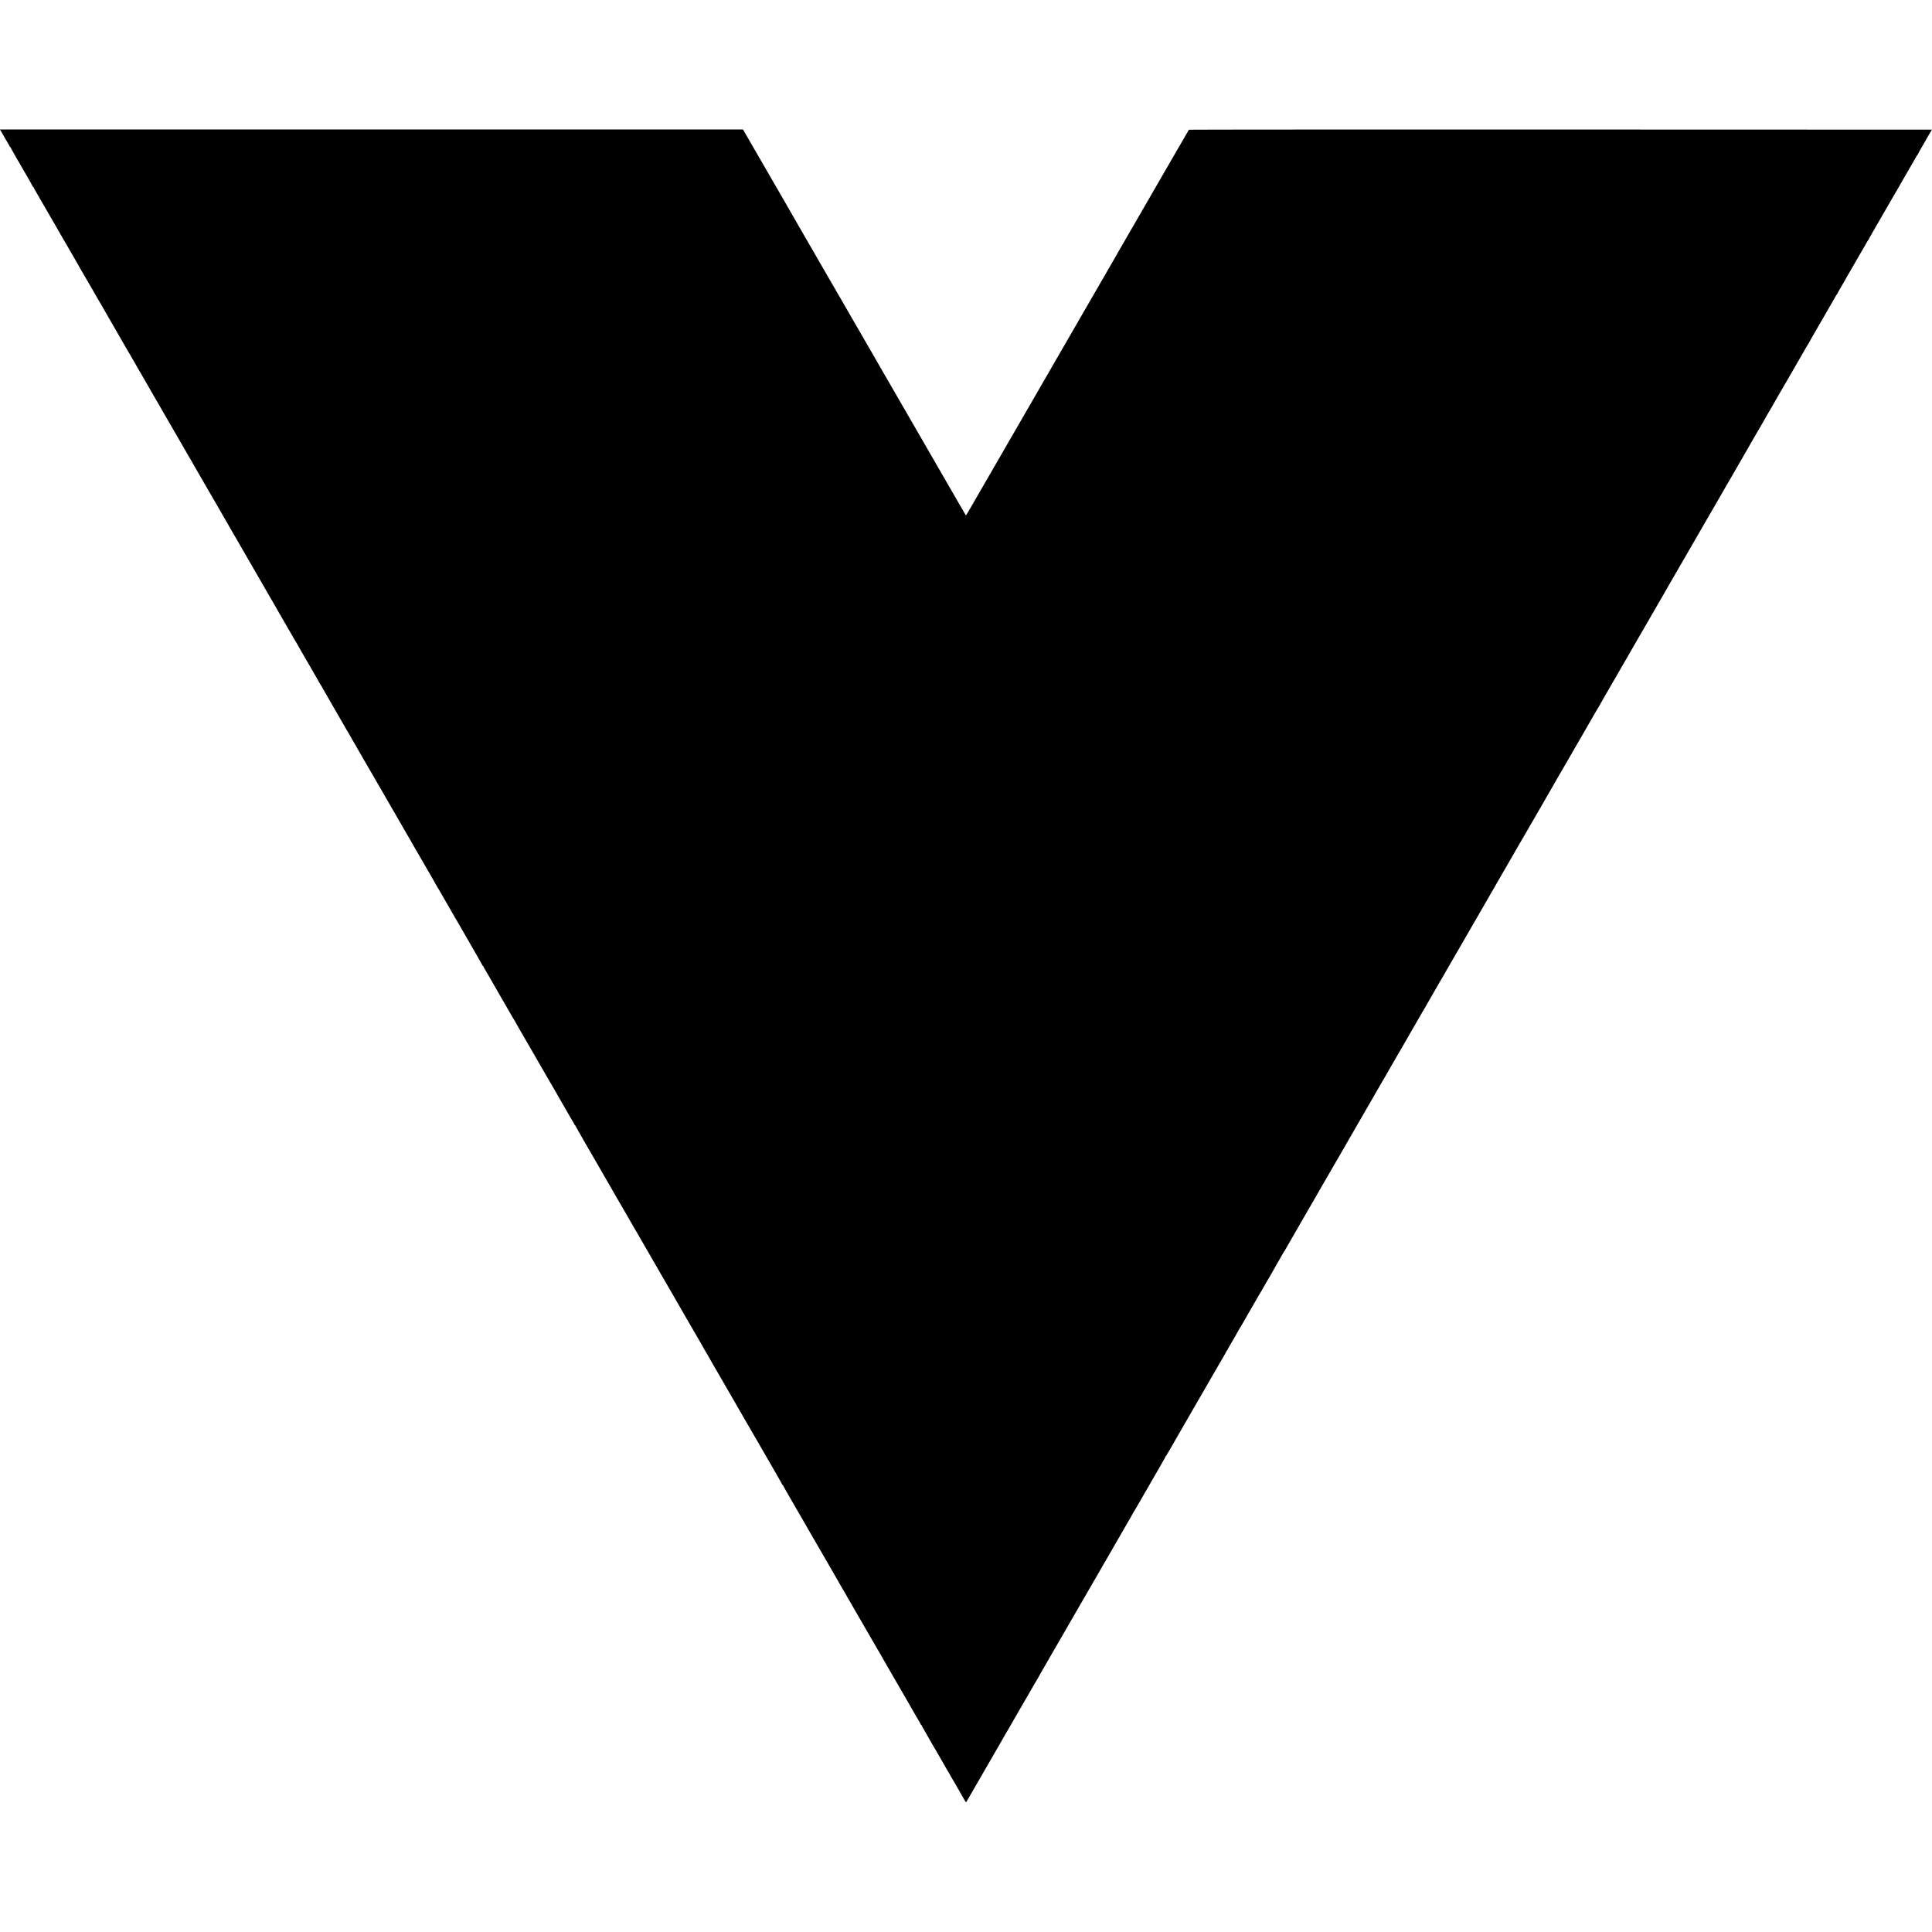
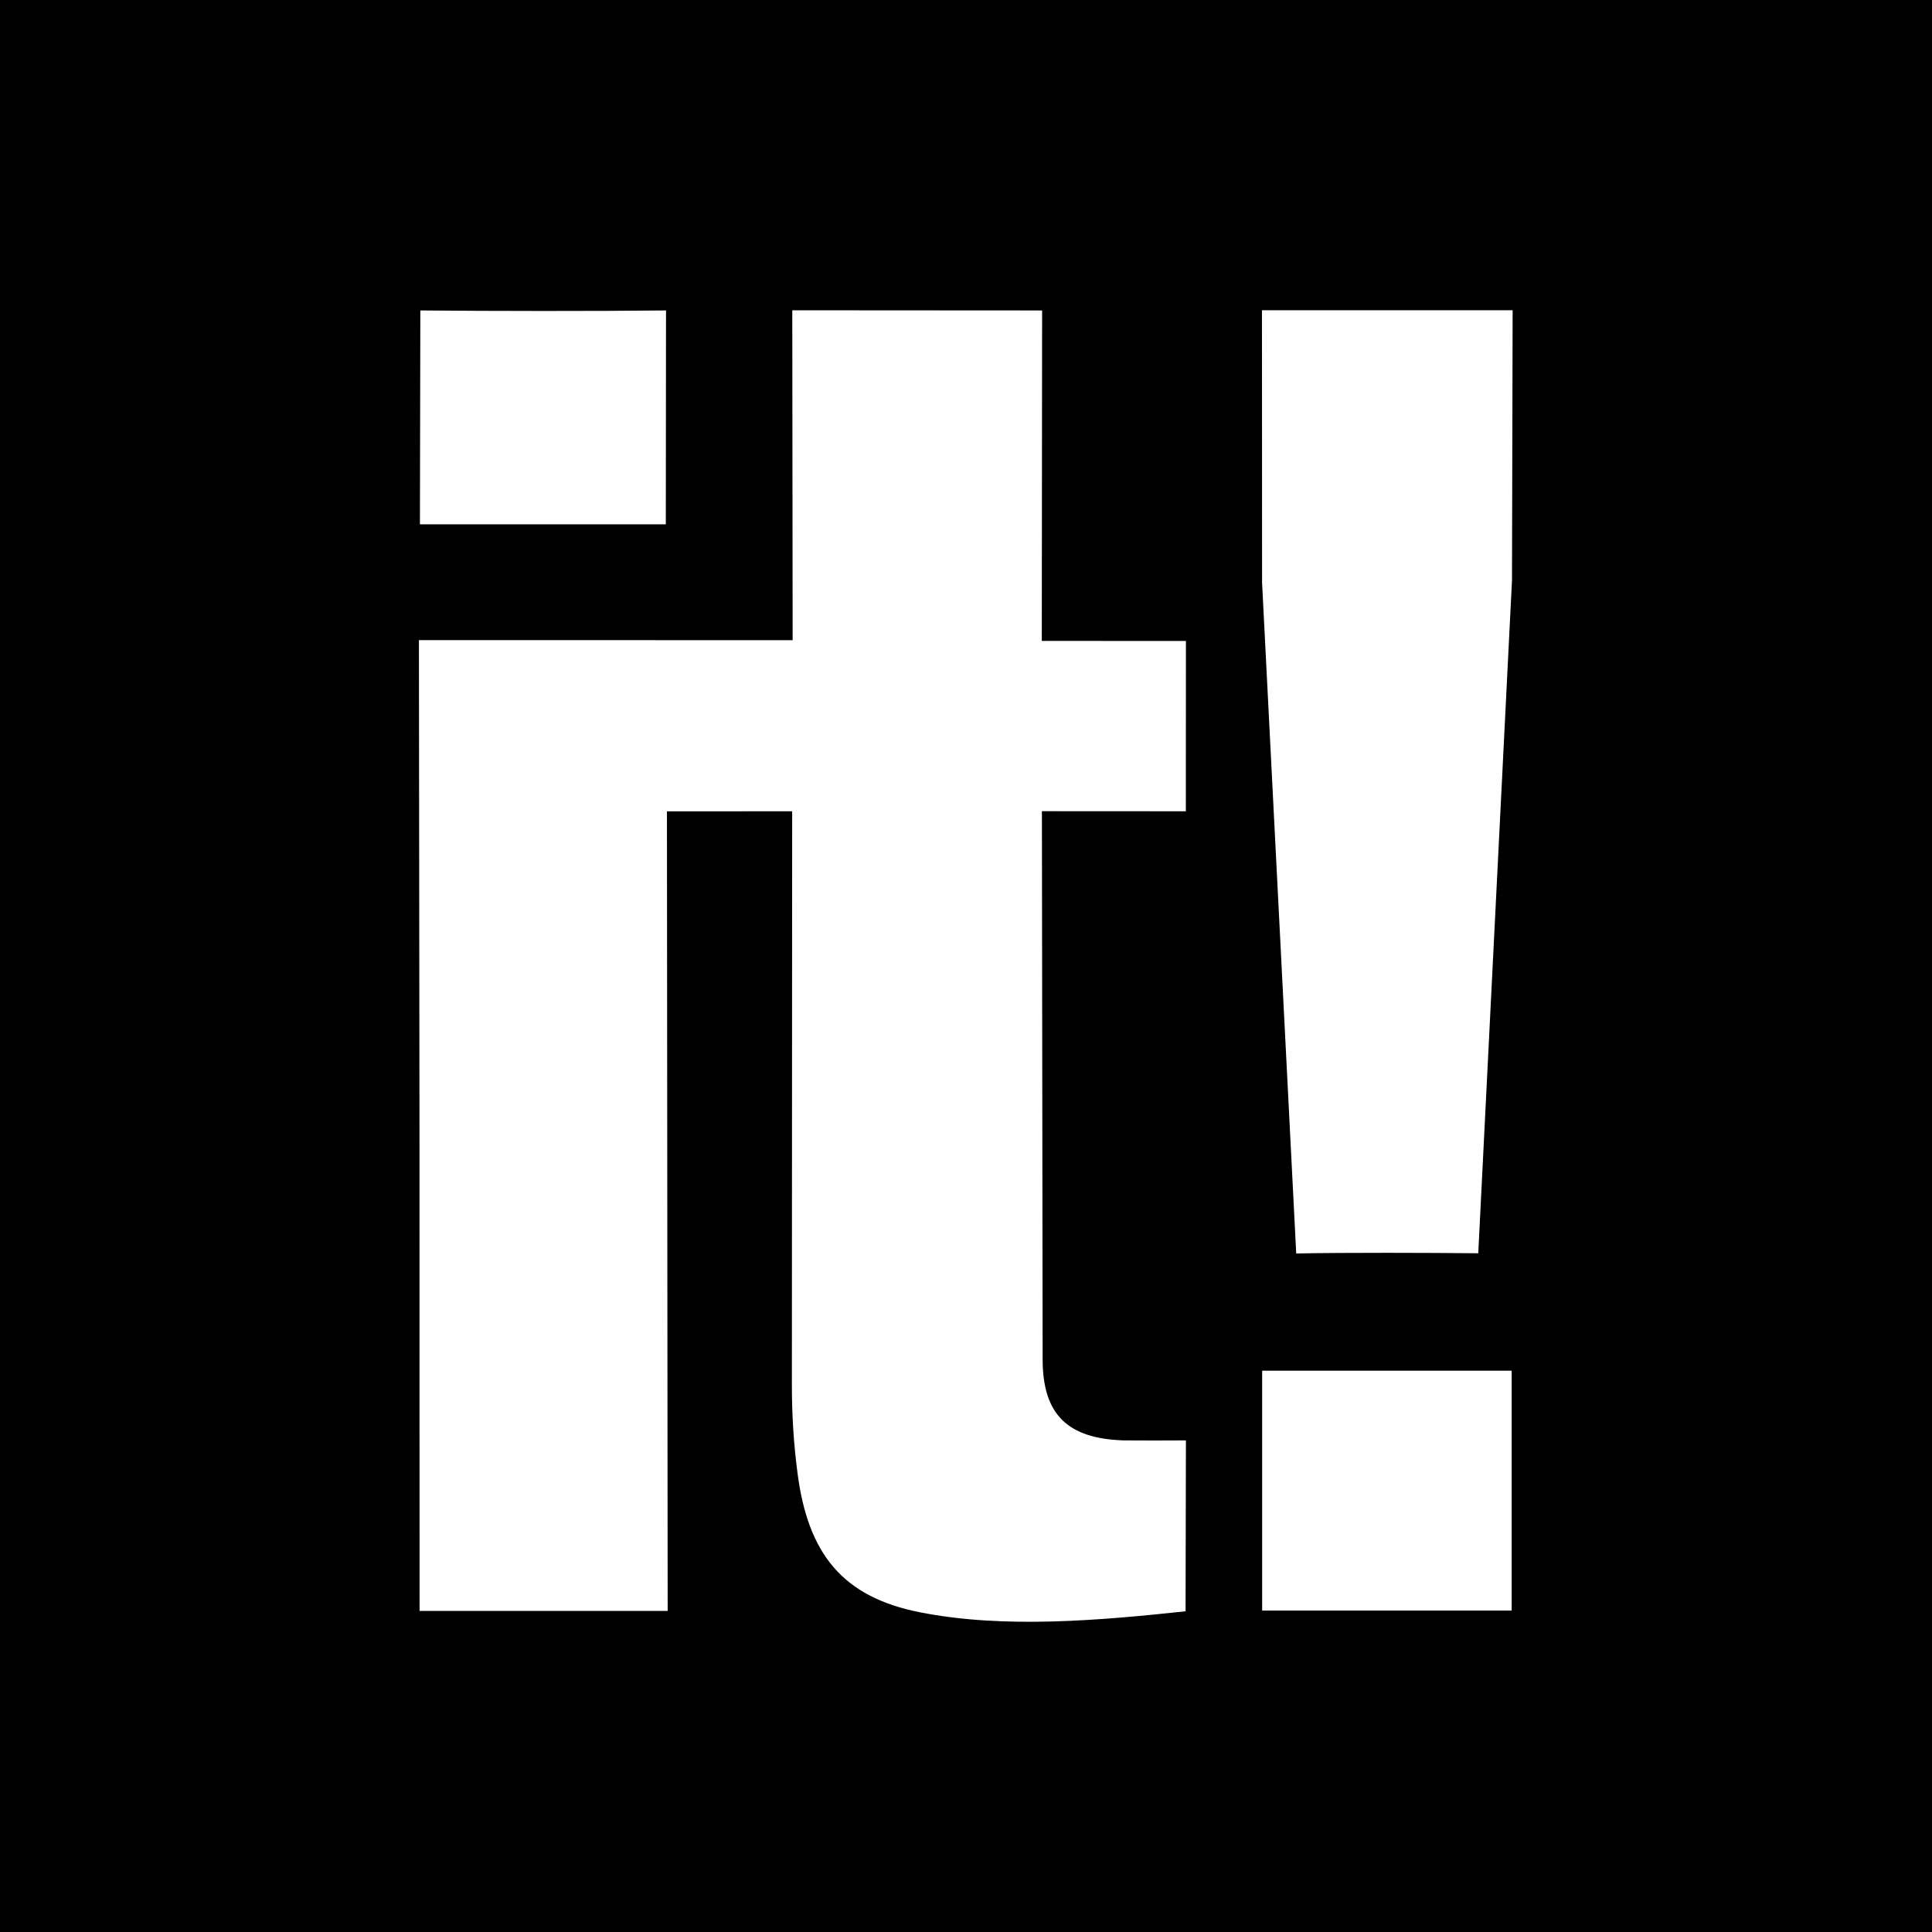
- <svg xmlns="http://www.w3.org/2000/svg" version="1.0" width="16pt" height="16pt" viewBox="0 0 16 16" preserveAspectRatio="xMidYMid meet">
-   <g transform="translate(0,16) scale(0.00032,-0.00032)" fill="#000000" stroke="none">
-     <path d="M18 46618 c45 -75 122 -207 122 -211 0 -2 25 -45 55 -95 30 -50 55 -96 55 -102 0 -5 5 -10 10 -10 6 0 10 -4 10 -9 0 -5 73 -135 161 -288 89 -153 173 -298 187 -323 14 -25 32 -57 41 -72 88 -149 187 -324 189 -335 2 -7 8 -13 13 -13 5 0 9 -4 9 -10 0 -5 46 -89 103 -187 175 -302 490 -846 507 -876 8 -16 20 -36 25 -45 28 -46 290 -498 339 -585 13 -23 74 -129 136 -236 61 -107 123 -215 137 -240 14 -25 29 -50 33 -56 5 -5 23 -37 40 -70 18 -33 38 -67 44 -75 11 -16 21 -33 63 -109 14 -25 29 -50 33 -56 4 -5 21 -35 38 -65 55 -100 261 -455 269 -465 4 -5 14 -21 20 -35 15 -29 41 -75 103 -180 24 -41 52 -88 60 -105 9 -16 57 -100 107 -185 112 -193 362 -626 380 -660 8 -14 23 -38 33 -55 11 -16 23 -37 27 -45 4 -8 26 -46 48 -85 23 -38 53 -90 67 -115 46 -81 64 -113 178 -310 62 -107 121 -210 132 -227 37 -67 56 -99 85 -148 16 -27 32 -57 36 -65 4 -8 15 -27 25 -42 9 -15 53 -89 96 -165 44 -76 177 -307 296 -513 120 -206 268 -463 330 -570 131 -227 117 -203 200 -348 36 -62 73 -125 82 -140 10 -15 21 -34 25 -42 4 -8 20 -37 36 -65 17 -27 38 -65 48 -82 49 -85 64 -111 87 -153 13 -25 28 -49 32 -55 4 -5 78 -134 165 -285 87 -151 166 -288 176 -305 10 -16 26 -43 35 -59 9 -17 125 -217 257 -445 132 -229 253 -441 270 -471 17 -30 45 -79 64 -108 18 -29 33 -54 33 -57 0 -2 20 -37 44 -77 24 -40 123 -212 221 -383 97 -170 190 -330 205 -355 16 -25 39 -65 53 -90 13 -25 81 -144 152 -265 70 -121 137 -238 150 -260 12 -22 37 -65 55 -95 18 -30 43 -73 55 -95 12 -22 48 -85 80 -140 77 -132 163 -280 190 -330 13 -22 71 -123 130 -225 59 -102 116 -199 126 -217 10 -17 29 -50 43 -72 15 -22 26 -43 26 -45 0 -2 27 -50 60 -106 33 -56 60 -103 60 -105 0 -2 55 -98 90 -155 8 -14 182 -316 239 -414 13 -22 45 -79 72 -124 27 -46 49 -86 49 -89 0 -2 14 -24 30 -48 16 -24 30 -46 30 -49 0 -5 74 -135 100 -176 5 -8 24 -42 43 -75 50 -88 58 -101 262 -455 104 -179 199 -345 213 -370 14 -25 28 -49 32 -55 4 -5 17 -26 28 -45 10 -19 62 -109 114 -200 114 -197 133 -230 170 -295 16 -27 33 -57 38 -65 17 -28 96 -165 103 -180 4 -8 16 -28 26 -45 10 -16 77 -131 148 -255 72 -124 181 -313 243 -420 62 -107 121 -209 131 -227 35 -62 323 -560 392 -678 38 -66 83 -145 100 -175 16 -30 33 -59 37 -65 4 -5 17 -27 29 -47 34 -61 56 -100 90 -156 17 -29 31 -55 31 -57 0 -2 17 -32 39 -67 21 -35 134 -229 251 -433 117 -203 235 -407 261 -451 27 -45 49 -85 49 -88 0 -4 8 -19 19 -34 15 -21 200 -341 309 -533 10 -19 33 -58 51 -87 17 -29 31 -54 31 -56 0 -2 25 -44 55 -94 30 -50 55 -95 55 -98 0 -4 6 -15 14 -23 7 -9 27 -41 43 -71 17 -30 170 -297 342 -594 171 -296 311 -542 311 -547 0 -5 5 -9 10 -9 6 0 10 -4 10 -10 0 -5 22 -47 49 -92 27 -46 58 -99 68 -118 24 -43 81 -140 93 -160 5 -8 66 -114 135 -235 69 -121 130 -227 135 -235 12 -21 259 -447 283 -490 10 -19 28 -47 38 -62 11 -14 19 -29 19 -32 0 -3 37 -69 83 -148 99 -170 305 -526 337 -583 13 -22 31 -53 41 -70 11 -16 22 -37 26 -45 7 -14 82 -146 103 -180 14 -24 181 -311 205 -355 13 -22 46 -80 75 -130 29 -49 64 -110 78 -135 14 -25 51 -88 82 -140 31 -52 59 -102 63 -110 4 -8 18 -33 31 -55 205 -353 284 -489 309 -535 17 -30 45 -78 62 -106 18 -28 36 -60 39 -72 4 -12 12 -22 17 -22 5 0 9 -4 9 -10 0 -5 109 -197 241 -427 133 -230 250 -431 259 -448 51 -90 222 -385 280 -485 37 -63 78 -135 92 -160 14 -25 67 -117 118 -205 51 -88 101 -175 111 -193 34 -58 55 -95 149 -257 51 -88 101 -173 110 -190 9 -16 76 -131 147 -255 72 -124 140 -241 151 -260 61 -108 281 -489 355 -615 38 -66 77 -133 87 -150 35 -63 91 -161 100 -175 14 -23 99 -169 128 -220 54 -97 135 -235 142 -245 4 -5 20 -32 35 -60 26 -48 238 -416 276 -480 10 -16 26 -46 37 -65 30 -53 382 -661 403 -695 10 -16 22 -37 26 -45 4 -8 26 -48 50 -88 24 -41 43 -75 43 -77 0 -2 22 -40 50 -85 27 -45 50 -84 50 -86 0 -3 38 -69 83 -147 84 -142 302 -520 340 -587 10 -19 34 -60 52 -90 18 -30 44 -75 57 -100 14 -25 45 -79 70 -120 25 -41 56 -96 70 -121 14 -25 77 -133 138 -240 62 -107 122 -210 132 -229 25 -43 310 -535 337 -581 11 -19 26 -45 34 -59 17 -32 238 -414 266 -460 11 -19 24 -41 28 -49 3 -7 75 -133 160 -278 84 -146 153 -269 153 -274 0 -5 5 -9 10 -9 6 0 10 -4 10 -10 0 -5 82 -150 181 -322 182 -314 201 -346 240 -415 12 -21 80 -139 152 -263 71 -124 141 -245 155 -270 14 -25 28 -49 32 -55 6 -8 145 -248 220 -380 37 -66 209 -362 229 -395 11 -19 24 -42 28 -49 4 -8 67 -118 140 -243 73 -125 133 -230 133 -233 0 -2 15 -28 33 -57 19 -29 47 -78 64 -108 17 -30 53 -93 79 -139 53 -90 82 -141 157 -272 82 -142 115 -199 381 -659 142 -245 268 -463 281 -485 12 -22 71 -125 132 -230 60 -104 172 -298 248 -430 76 -132 146 -253 156 -270 11 -16 22 -36 26 -44 3 -8 30 -54 60 -103 29 -49 53 -91 53 -93 0 -3 18 -34 40 -70 22 -36 40 -67 40 -69 0 -2 37 -66 81 -142 45 -77 98 -168 119 -204 20 -36 47 -81 58 -100 12 -19 27 -47 33 -62 6 -16 15 -28 20 -28 5 0 9 -4 9 -9 0 -6 63 -118 140 -251 77 -133 140 -243 140 -245 0 -2 18 -33 41 -70 22 -37 49 -83 60 -101 10 -19 29 -51 40 -71 25 -45 109 -189 126 -218 7 -11 17 -29 22 -40 6 -11 22 -38 35 -60 14 -22 37 -62 52 -90 14 -27 35 -62 45 -77 11 -14 19 -29 19 -32 0 -3 18 -35 40 -71 22 -36 40 -67 40 -69 0 -2 19 -35 42 -72 23 -38 55 -94 72 -124 26 -47 139 -244 171 -298 6 -9 21 -36 34 -60 28 -48 37 -51 51 -19 6 12 19 36 29 52 10 17 27 46 38 65 11 19 104 181 208 360 103 179 199 345 213 370 14 25 42 74 64 109 21 34 38 65 38 67 0 2 18 33 40 69 22 36 40 67 40 69 0 3 177 310 199 346 16 26 136 234 140 244 2 5 25 44 52 88 27 44 49 81 49 84 0 2 18 34 40 70 22 36 40 67 40 69 0 2 20 36 43 77 35 58 169 289 297 513 9 17 50 86 90 155 40 69 86 150 103 180 16 30 35 62 41 70 6 8 16 24 22 35 35 64 72 129 167 293 59 100 116 199 127 220 11 20 30 53 41 72 43 72 1070 1850 1121 1940 14 25 65 113 113 195 48 83 96 166 107 185 10 19 28 50 38 68 11 18 73 124 137 235 64 111 175 303 246 427 71 124 173 299 225 390 52 91 116 202 143 248 27 45 49 85 49 89 0 4 6 14 14 22 7 9 28 43 46 76 26 47 251 436 378 655 11 19 29 51 40 70 11 19 101 176 201 348 99 172 181 317 181 323 0 5 5 9 10 9 6 0 10 5 10 11 0 6 8 23 18 37 11 15 32 52 49 82 16 30 130 228 253 440 122 212 234 405 248 430 13 25 39 70 57 100 39 65 69 117 130 225 25 44 50 87 55 95 12 19 78 134 220 380 61 107 129 224 150 260 161 277 222 382 246 425 15 28 47 83 71 123 24 41 43 78 43 83 0 5 4 9 8 9 4 0 13 12 19 28 7 15 23 45 36 67 66 110 277 478 277 483 0 3 6 13 14 21 7 9 27 41 43 71 17 30 45 80 63 110 34 57 375 649 394 685 6 11 16 27 22 35 6 8 26 42 44 75 18 33 41 74 51 90 10 17 24 41 32 55 54 97 72 128 88 152 11 14 19 28 19 30 0 3 79 141 175 308 96 167 175 305 175 308 0 3 6 13 14 21 7 9 26 39 41 66 33 60 276 483 338 587 24 40 46 80 50 88 4 8 13 24 20 35 14 23 95 163 125 215 11 19 52 91 92 160 40 69 80 139 90 155 9 17 103 179 207 360 105 182 200 346 211 365 103 181 463 802 489 845 7 11 15 27 19 35 4 8 29 51 55 95 64 110 828 1433 848 1470 9 17 24 41 33 55 9 14 29 48 45 77 15 28 52 93 82 145 30 51 62 107 71 123 17 30 231 398 400 690 51 88 103 179 115 202 12 23 26 48 32 55 6 7 24 38 40 68 17 30 61 107 98 170 37 63 84 144 103 180 19 36 41 72 48 81 8 8 14 18 14 21 0 4 27 51 59 106 32 55 72 124 89 154 16 29 71 125 122 213 51 88 104 180 118 205 13 25 28 50 32 55 4 6 17 26 28 45 11 19 45 80 77 135 31 55 66 116 77 135 11 19 88 152 171 295 401 694 620 1072 650 1125 11 19 87 152 170 295 83 143 158 273 166 288 9 16 21 36 26 45 6 9 31 52 55 96 25 43 54 94 66 115 11 20 95 164 186 321 91 157 173 299 182 315 9 17 26 46 37 65 12 19 66 114 121 210 56 96 108 186 117 200 8 14 24 40 34 59 24 45 383 664 412 713 5 9 17 29 26 45 15 28 120 210 241 419 36 61 68 117 72 125 4 8 12 23 19 34 35 57 245 420 262 453 11 20 35 61 53 90 17 29 32 54 32 56 0 3 28 51 62 108 33 57 70 119 80 138 10 19 23 42 28 50 5 8 32 53 59 100 27 47 149 258 271 470 122 212 234 405 248 430 30 53 62 108 80 135 6 11 15 27 19 35 4 8 85 150 181 315 96 165 187 323 202 350 31 56 116 202 130 225 5 8 25 42 43 75 19 33 92 159 162 280 149 257 157 271 202 350 19 33 38 67 43 75 9 14 228 392 275 475 12 22 55 96 95 165 40 69 80 139 90 155 24 42 202 350 221 383 9 15 27 47 41 72 14 25 75 131 136 236 61 106 121 210 134 232 99 172 271 470 279 482 5 8 23 40 40 70 18 30 81 141 142 245 60 105 121 210 135 235 14 25 71 124 127 220 56 96 143 247 194 335 51 88 96 167 102 175 14 24 180 311 204 355 23 43 340 590 356 615 5 8 50 87 101 175 171 301 517 898 582 1008 25 43 46 81 46 83 0 2 12 23 27 47 14 23 40 67 56 97 16 30 35 62 42 70 7 8 15 22 18 30 4 8 20 38 37 65 16 28 33 57 37 65 6 12 111 196 143 250 5 8 55 95 112 193 57 98 113 195 126 215 12 20 27 46 32 57 6 11 14 27 20 35 5 8 76 130 156 270 80 140 165 287 187 325 23 39 52 90 66 115 13 25 30 52 37 61 8 8 14 18 14 21 0 4 41 77 92 165 50 87 175 302 276 478 101 176 208 360 236 408 28 49 67 117 86 152 19 35 41 70 48 77 6 6 12 15 12 19 0 7 124 224 167 291 12 21 23 40 23 42 0 2 21 40 46 83 26 43 55 92 64 109 54 95 327 568 354 614 19 30 45 75 59 100 71 128 82 145 89 148 4 2 8 8 8 13 0 5 42 82 94 172 311 538 496 858 518 897 14 25 40 70 58 100 18 30 42 71 53 90 10 19 79 139 152 265 73 127 142 246 153 265 10 19 43 76 72 125 29 50 63 108 75 130 65 116 80 140 87 143 4 2 8 8 8 12 0 8 114 212 140 250 6 8 14 24 20 35 5 11 54 97 108 190 l100 170 -9611 3 c-5286 1 -9614 -1 -9618 -5 -5 -6 -419 -719 -619 -1068 -89 -155 -267 -463 -323 -560 -38 -66 -81 -140 -95 -165 -31 -56 -263 -457 -526 -910 -110 -190 -224 -388 -254 -440 -29 -52 -61 -109 -71 -125 -23 -39 -243 -420 -268 -465 -11 -19 -204 -352 -428 -740 -224 -388 -477 -826 -563 -975 -85 -148 -185 -322 -222 -385 -37 -63 -120 -207 -185 -320 -65 -113 -177 -306 -248 -430 -72 -124 -172 -297 -222 -385 -51 -88 -142 -245 -202 -350 -131 -226 -247 -427 -408 -705 -65 -113 -249 -432 -410 -710 -160 -278 -388 -673 -506 -877 -118 -205 -216 -373 -219 -373 -3 0 -52 82 -109 183 -58 100 -144 250 -192 332 -95 164 -402 696 -647 1120 -85 149 -228 396 -317 550 -212 365 -982 1700 -1008 1745 -10 19 -43 76 -72 125 -29 50 -64 110 -77 135 -14 25 -63 110 -110 190 -47 80 -96 165 -110 190 -14 25 -99 171 -188 325 -89 154 -174 300 -188 325 -13 25 -64 113 -112 195 -48 83 -140 242 -205 355 -65 113 -183 317 -263 454 -79 137 -152 264 -163 282 -50 89 -335 583 -354 614 -12 19 -34 58 -50 85 -15 28 -129 226 -253 440 -124 215 -235 408 -247 430 -12 22 -69 121 -127 220 -58 99 -226 389 -373 645 -148 256 -324 561 -392 678 -67 117 -134 232 -147 255 -13 23 -33 59 -46 80 l-22 37 -9615 0 -9615 0 20 -32z" />
+ <svg xmlns="http://www.w3.org/2000/svg" width="48px" height="48px" viewBox="0 0 48 48" version="1.1">
+   <defs />
+   <g id="Icons" stroke="none" stroke-width="1" fill="none" fill-rule="evenodd">
+     <g id="Black" transform="translate(-800, -860)" fill="#000000">
+       <path d="M800,908 L800,860 L848,860 L848,908 L800,908 Z M831.356,874.477 L832.204,891.142 C833.441,891.118 835.489,891.125 836.727,891.137 L837.565,874.418 L837.581,867.708 L831.353,867.708 L831.356,874.477 Z M825.891,867.713 L819.684,867.709 L819.693,875.905 L810.408,875.904 L810.422,887.956 L810.424,900.023 L816.588,900.023 L816.57,880.158 L819.681,880.156 L819.674,894.416 C819.674,895.135 819.717,895.853 819.81,896.567 C820.068,898.619 820.945,899.678 822.851,900.056 C824.951,900.473 827.348,900.257 829.455,900.032 L829.464,895.786 C829.322,895.79 828.048,895.79 827.908,895.786 C826.541,895.739 825.911,895.161 825.904,893.793 L825.886,880.154 L829.462,880.156 L829.464,875.925 L825.883,875.923 L825.891,867.713 Z M816.547,867.713 C814.792,867.732 812.197,867.729 810.443,867.713 L810.433,873.026 L816.542,873.026 L816.547,867.713 Z M831.358,894.055 L837.557,894.055 L837.557,900.014 L831.358,900.014 L831.358,894.055 Z" id="Scoopit" />
+     </g>
  </g>
</svg>
